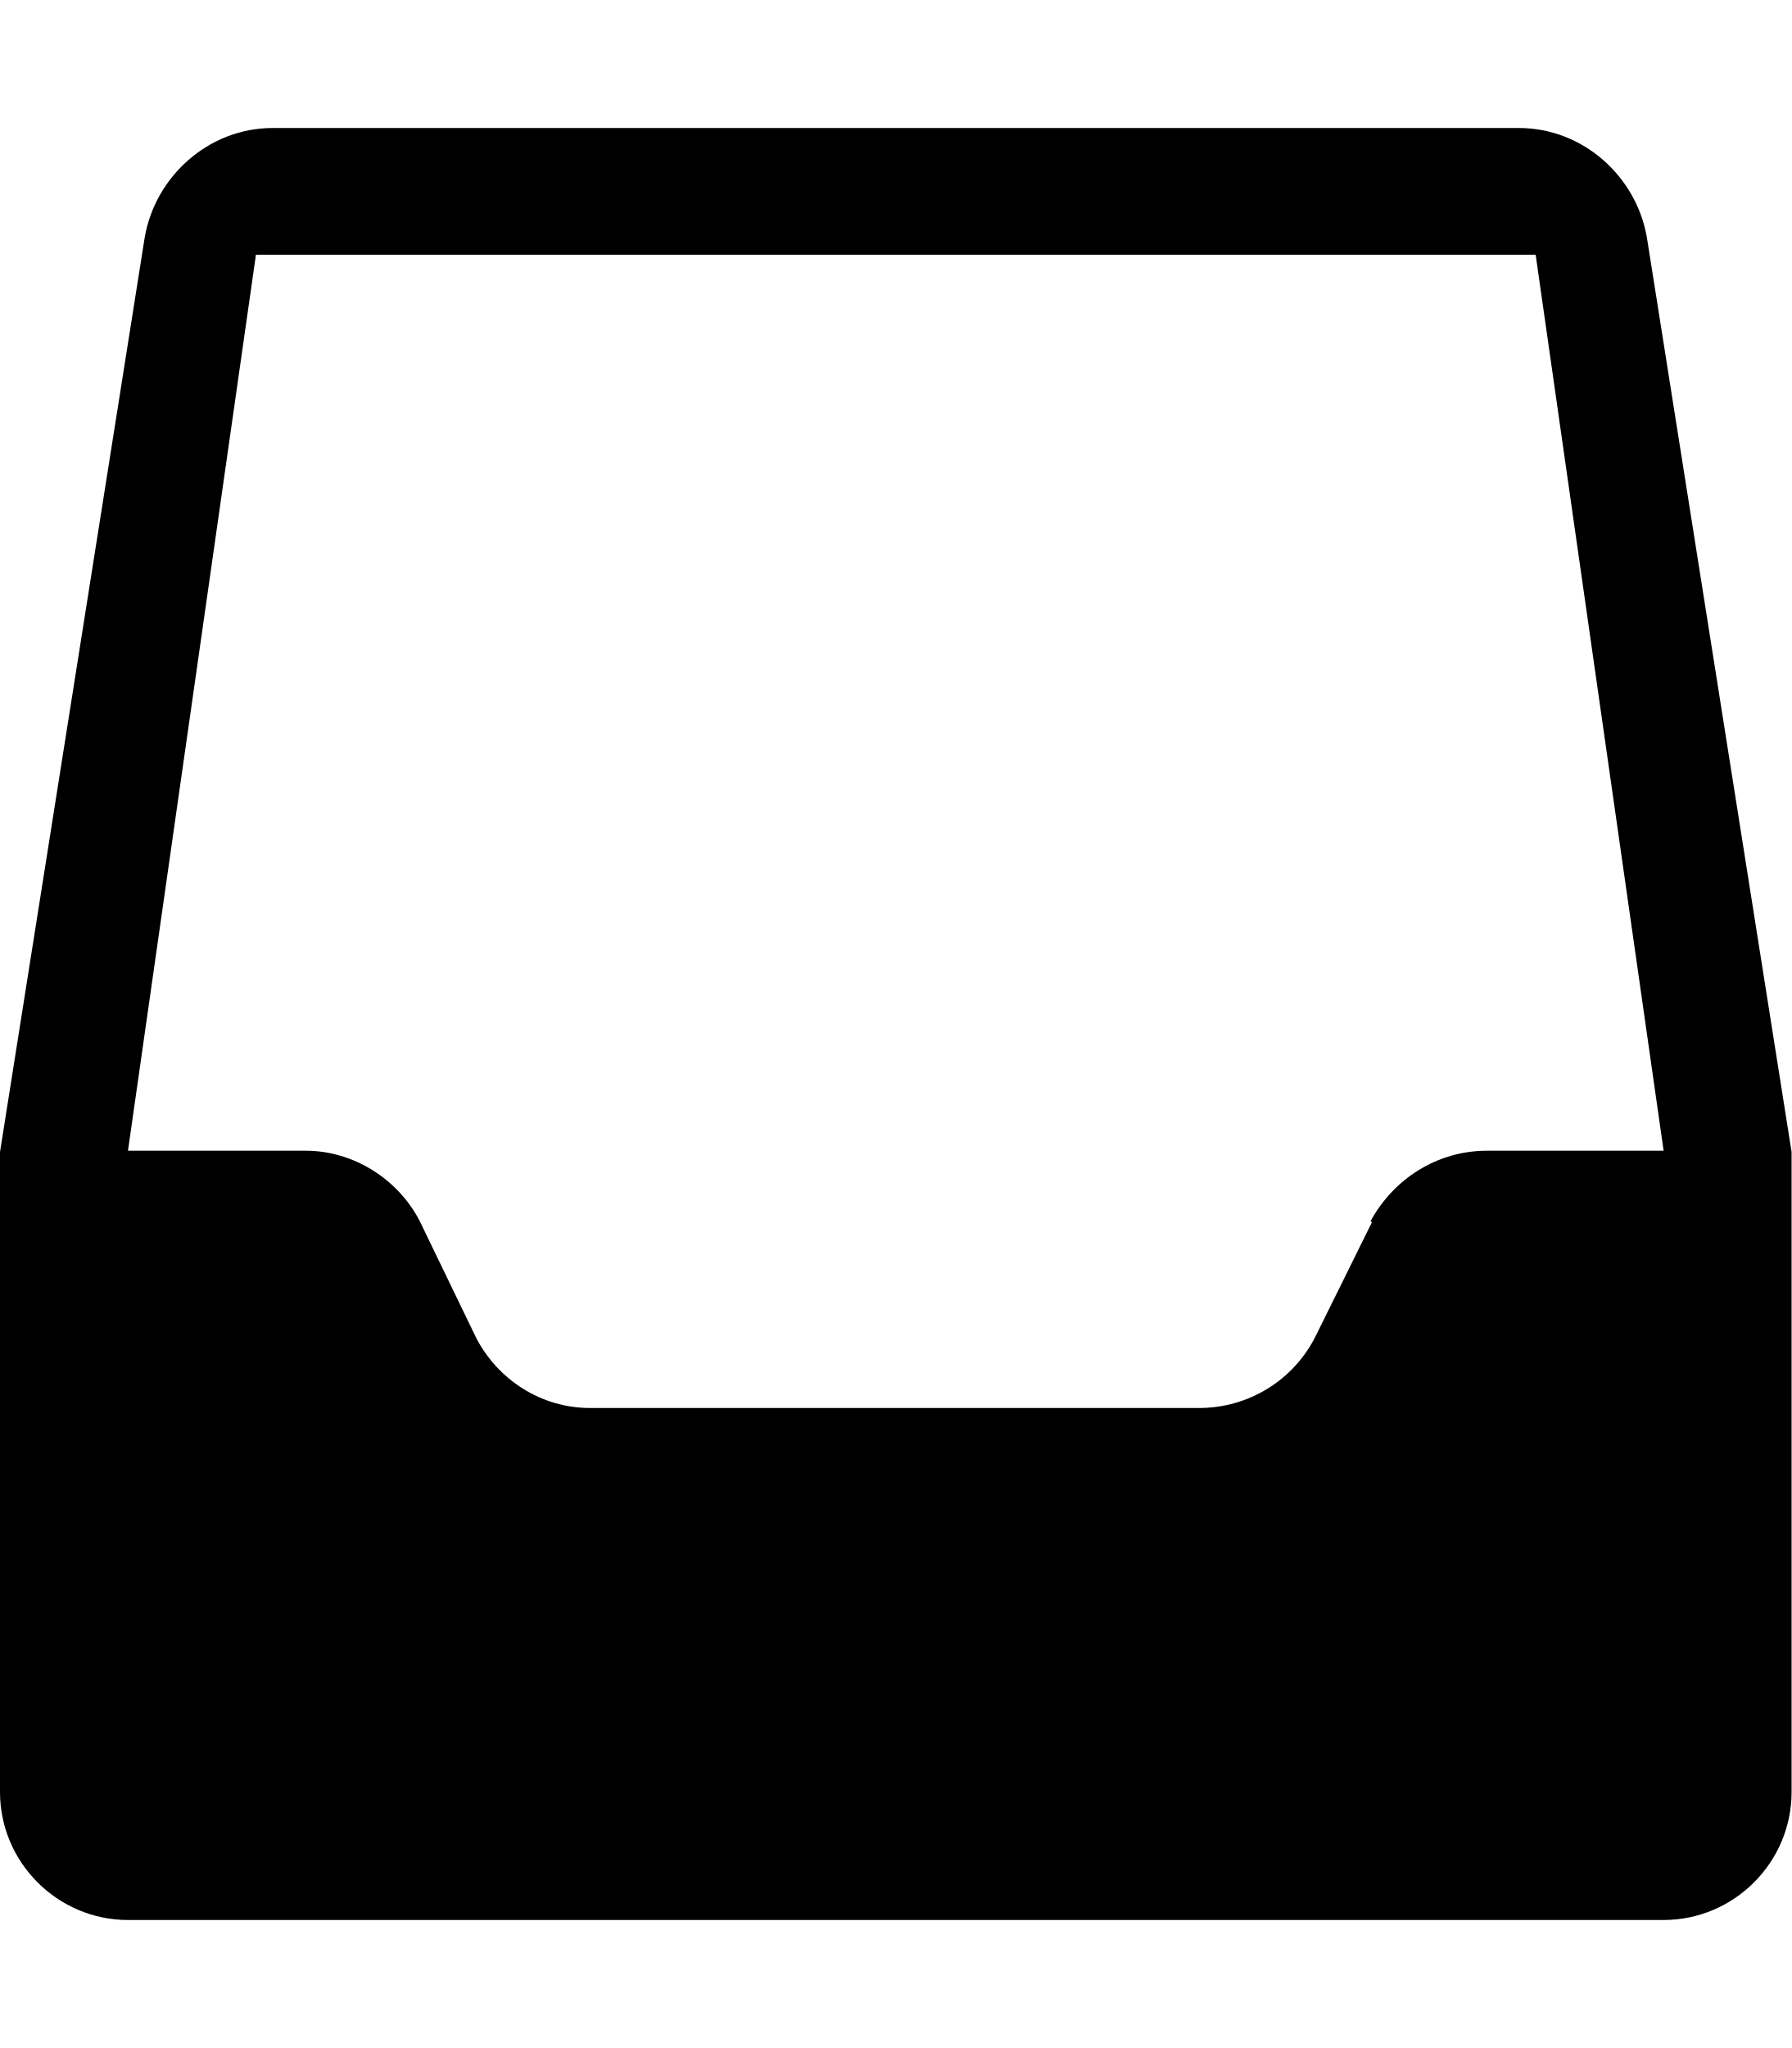
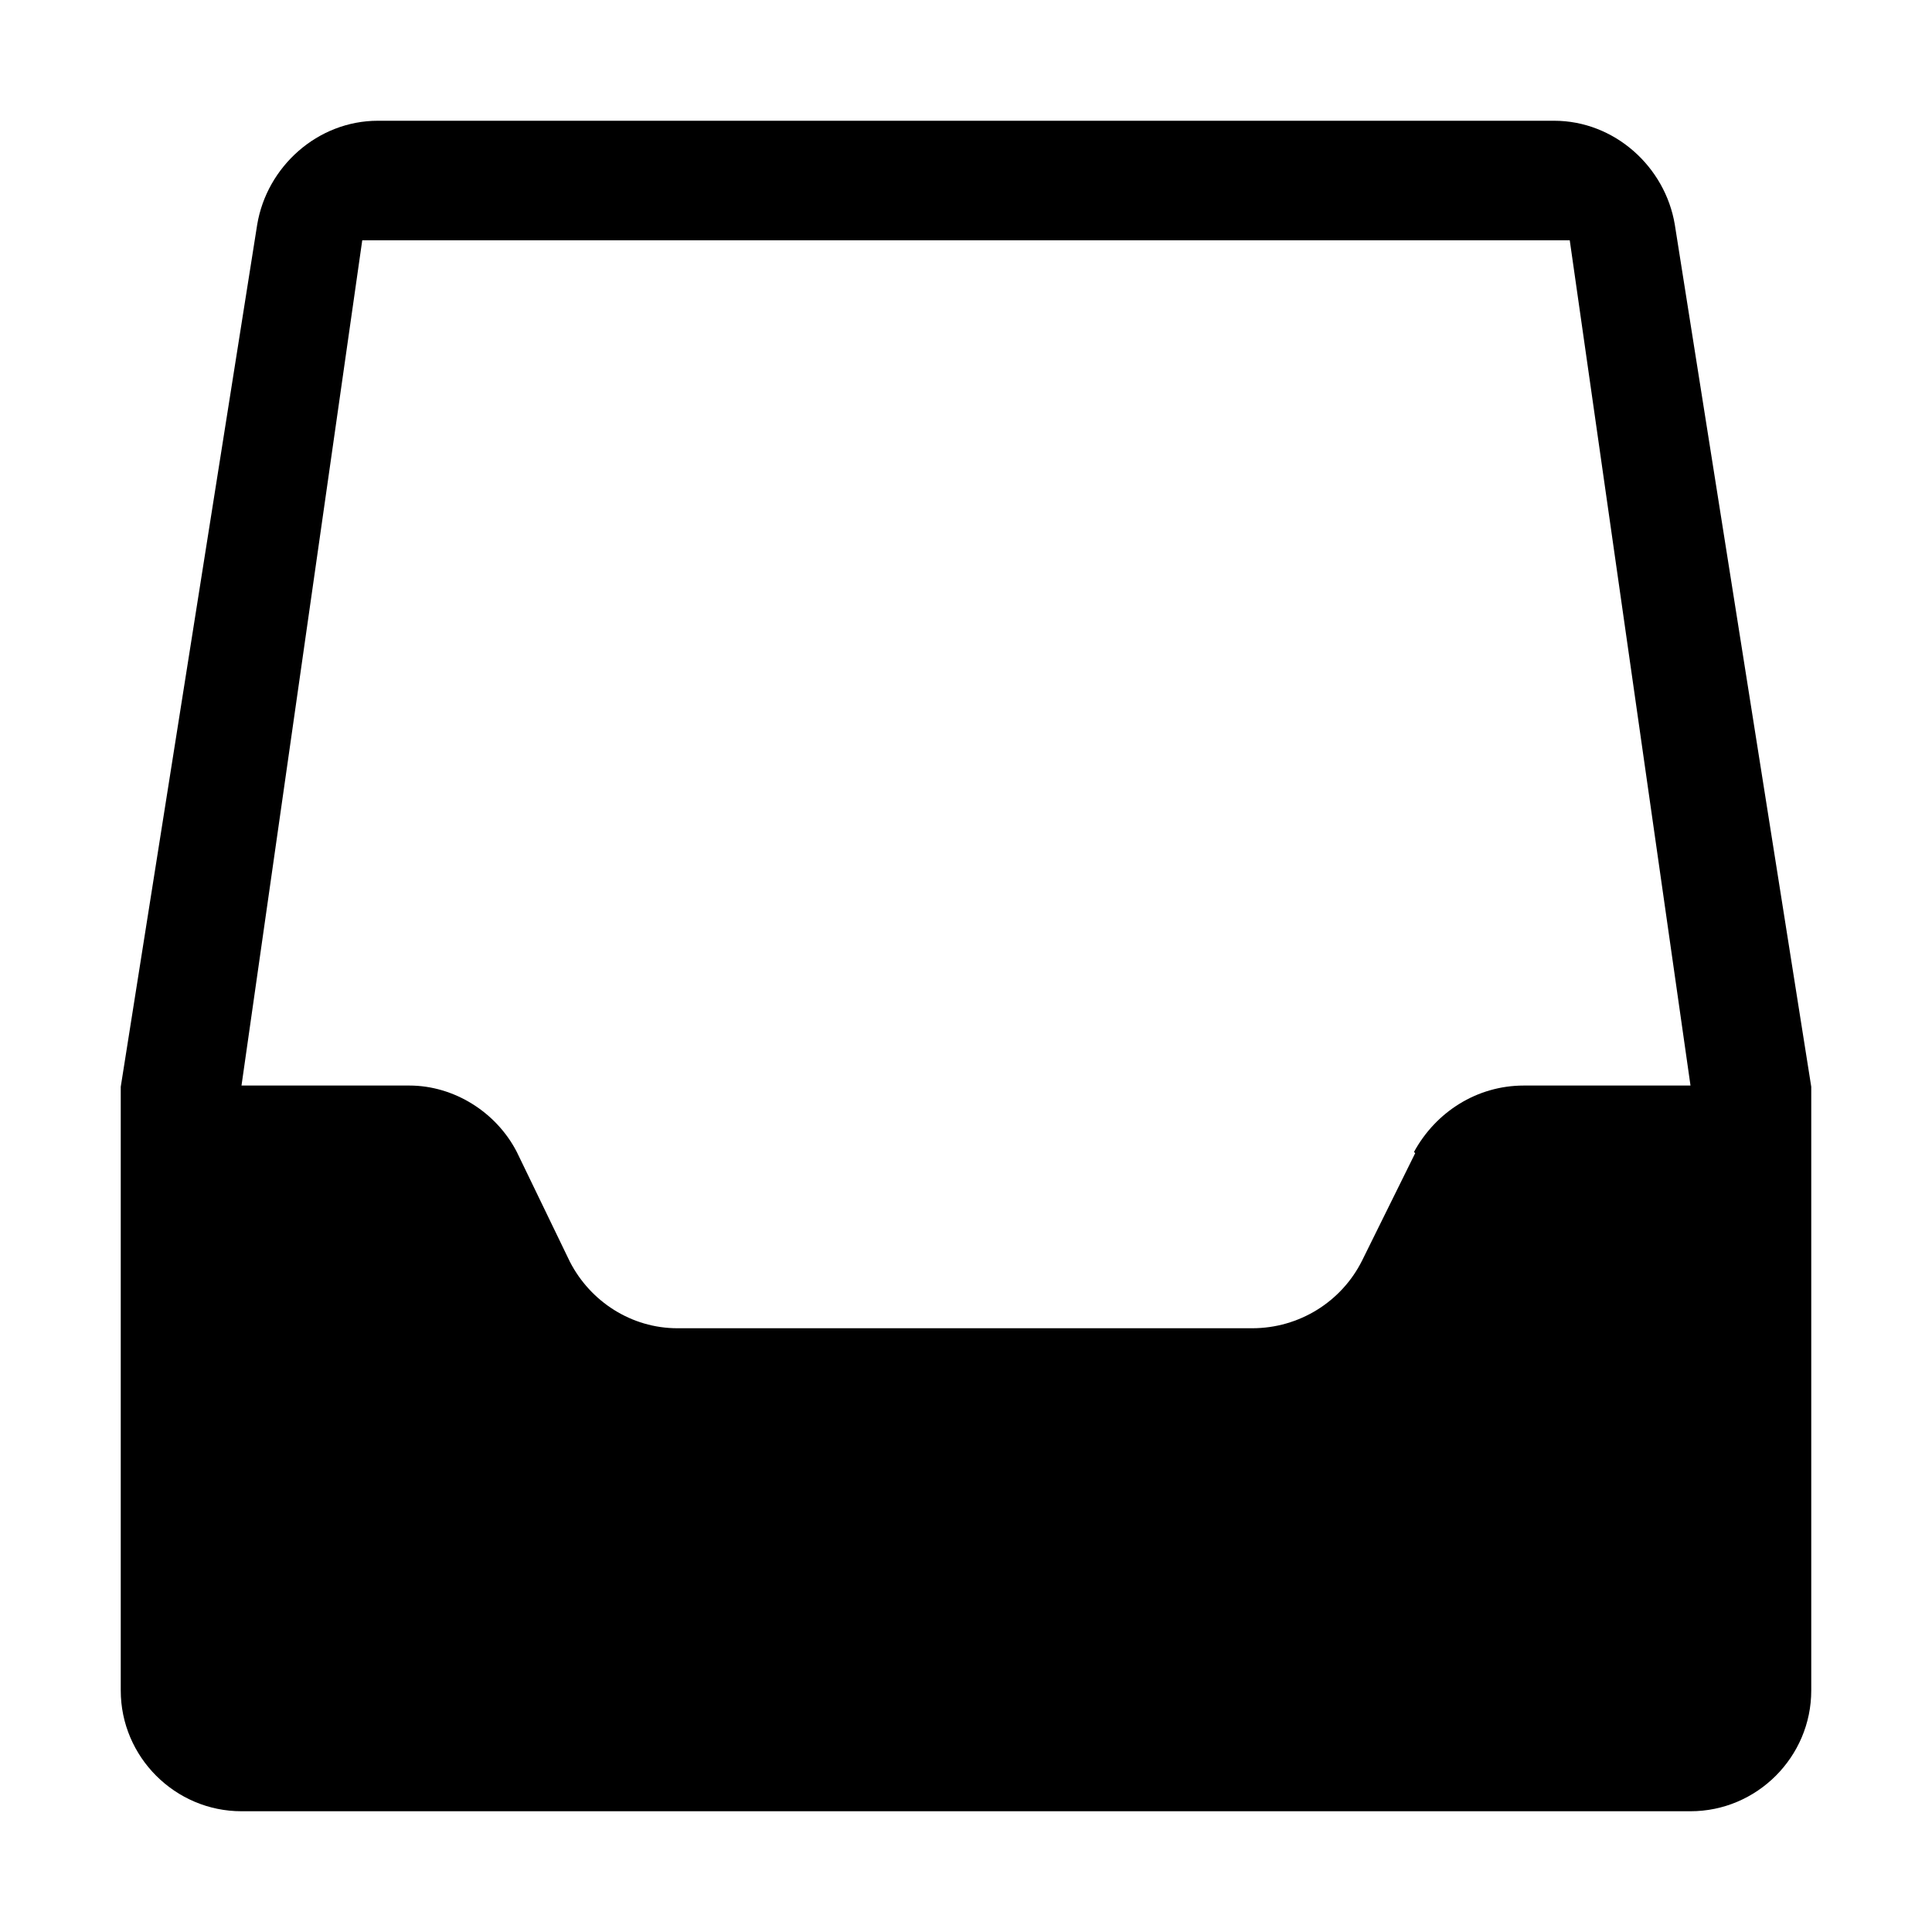
- <svg height="16" class="octicon octicon-inbox sidebar-icon text-primary" viewBox="0 0 14 16" version="1.1" width="14" aria-hidden="true">
+ <svg height="16" class="octicon octicon-inbox sidebar-icon text-primary" viewBox="-1 0 16 16" version="1.1" width="16" aria-hidden="true">
  <path fill-rule="evenodd" d="M14 9l-1.13-7.14c-.08-.48-.5-.86-1-.86H2.13c-.5 0-.92.38-1 .86L0 9v5c0 .55.45 1 1 1h12c.55 0 1-.45 1-1V9zm-3.28.55l-.44.89c-.17.34-.52.56-.91.56H4.61c-.38 0-.72-.22-.89-.55l-.44-.91c-.17-.33-.52-.55-.89-.55H1l1-7h10l1 7h-1.38c-.39 0-.73.22-.91.55l.01.01z" />
</svg>
